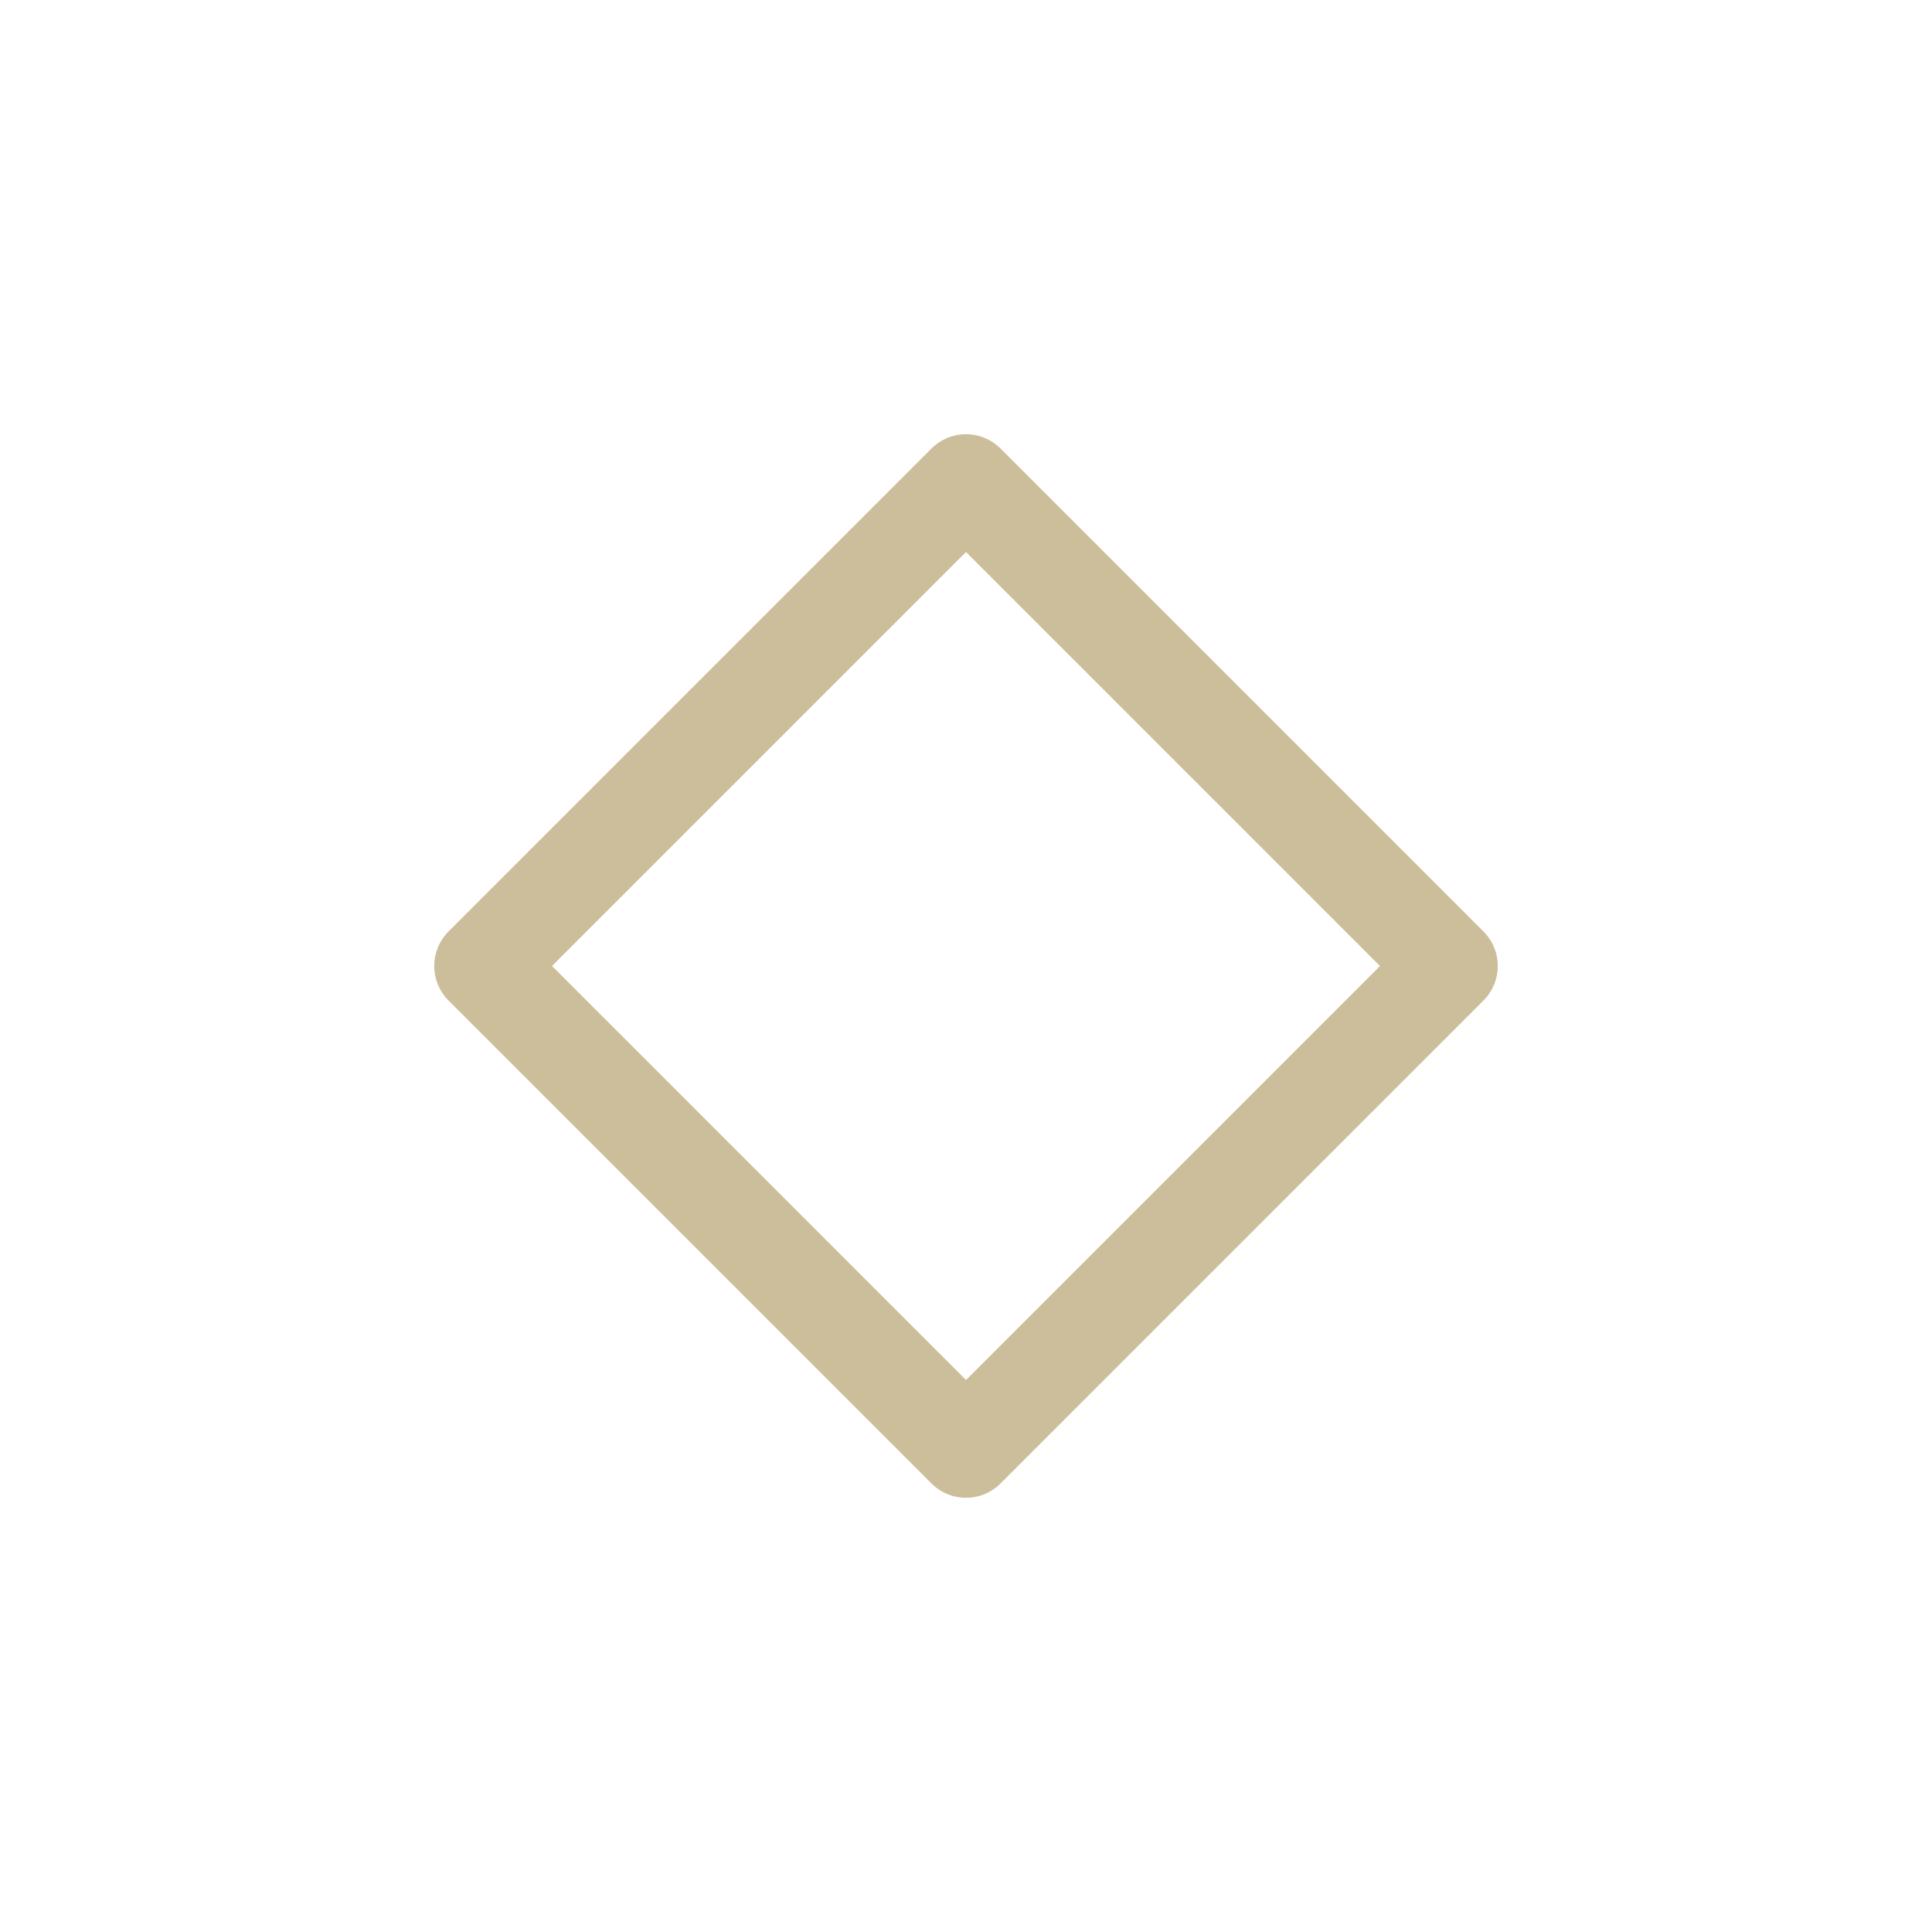
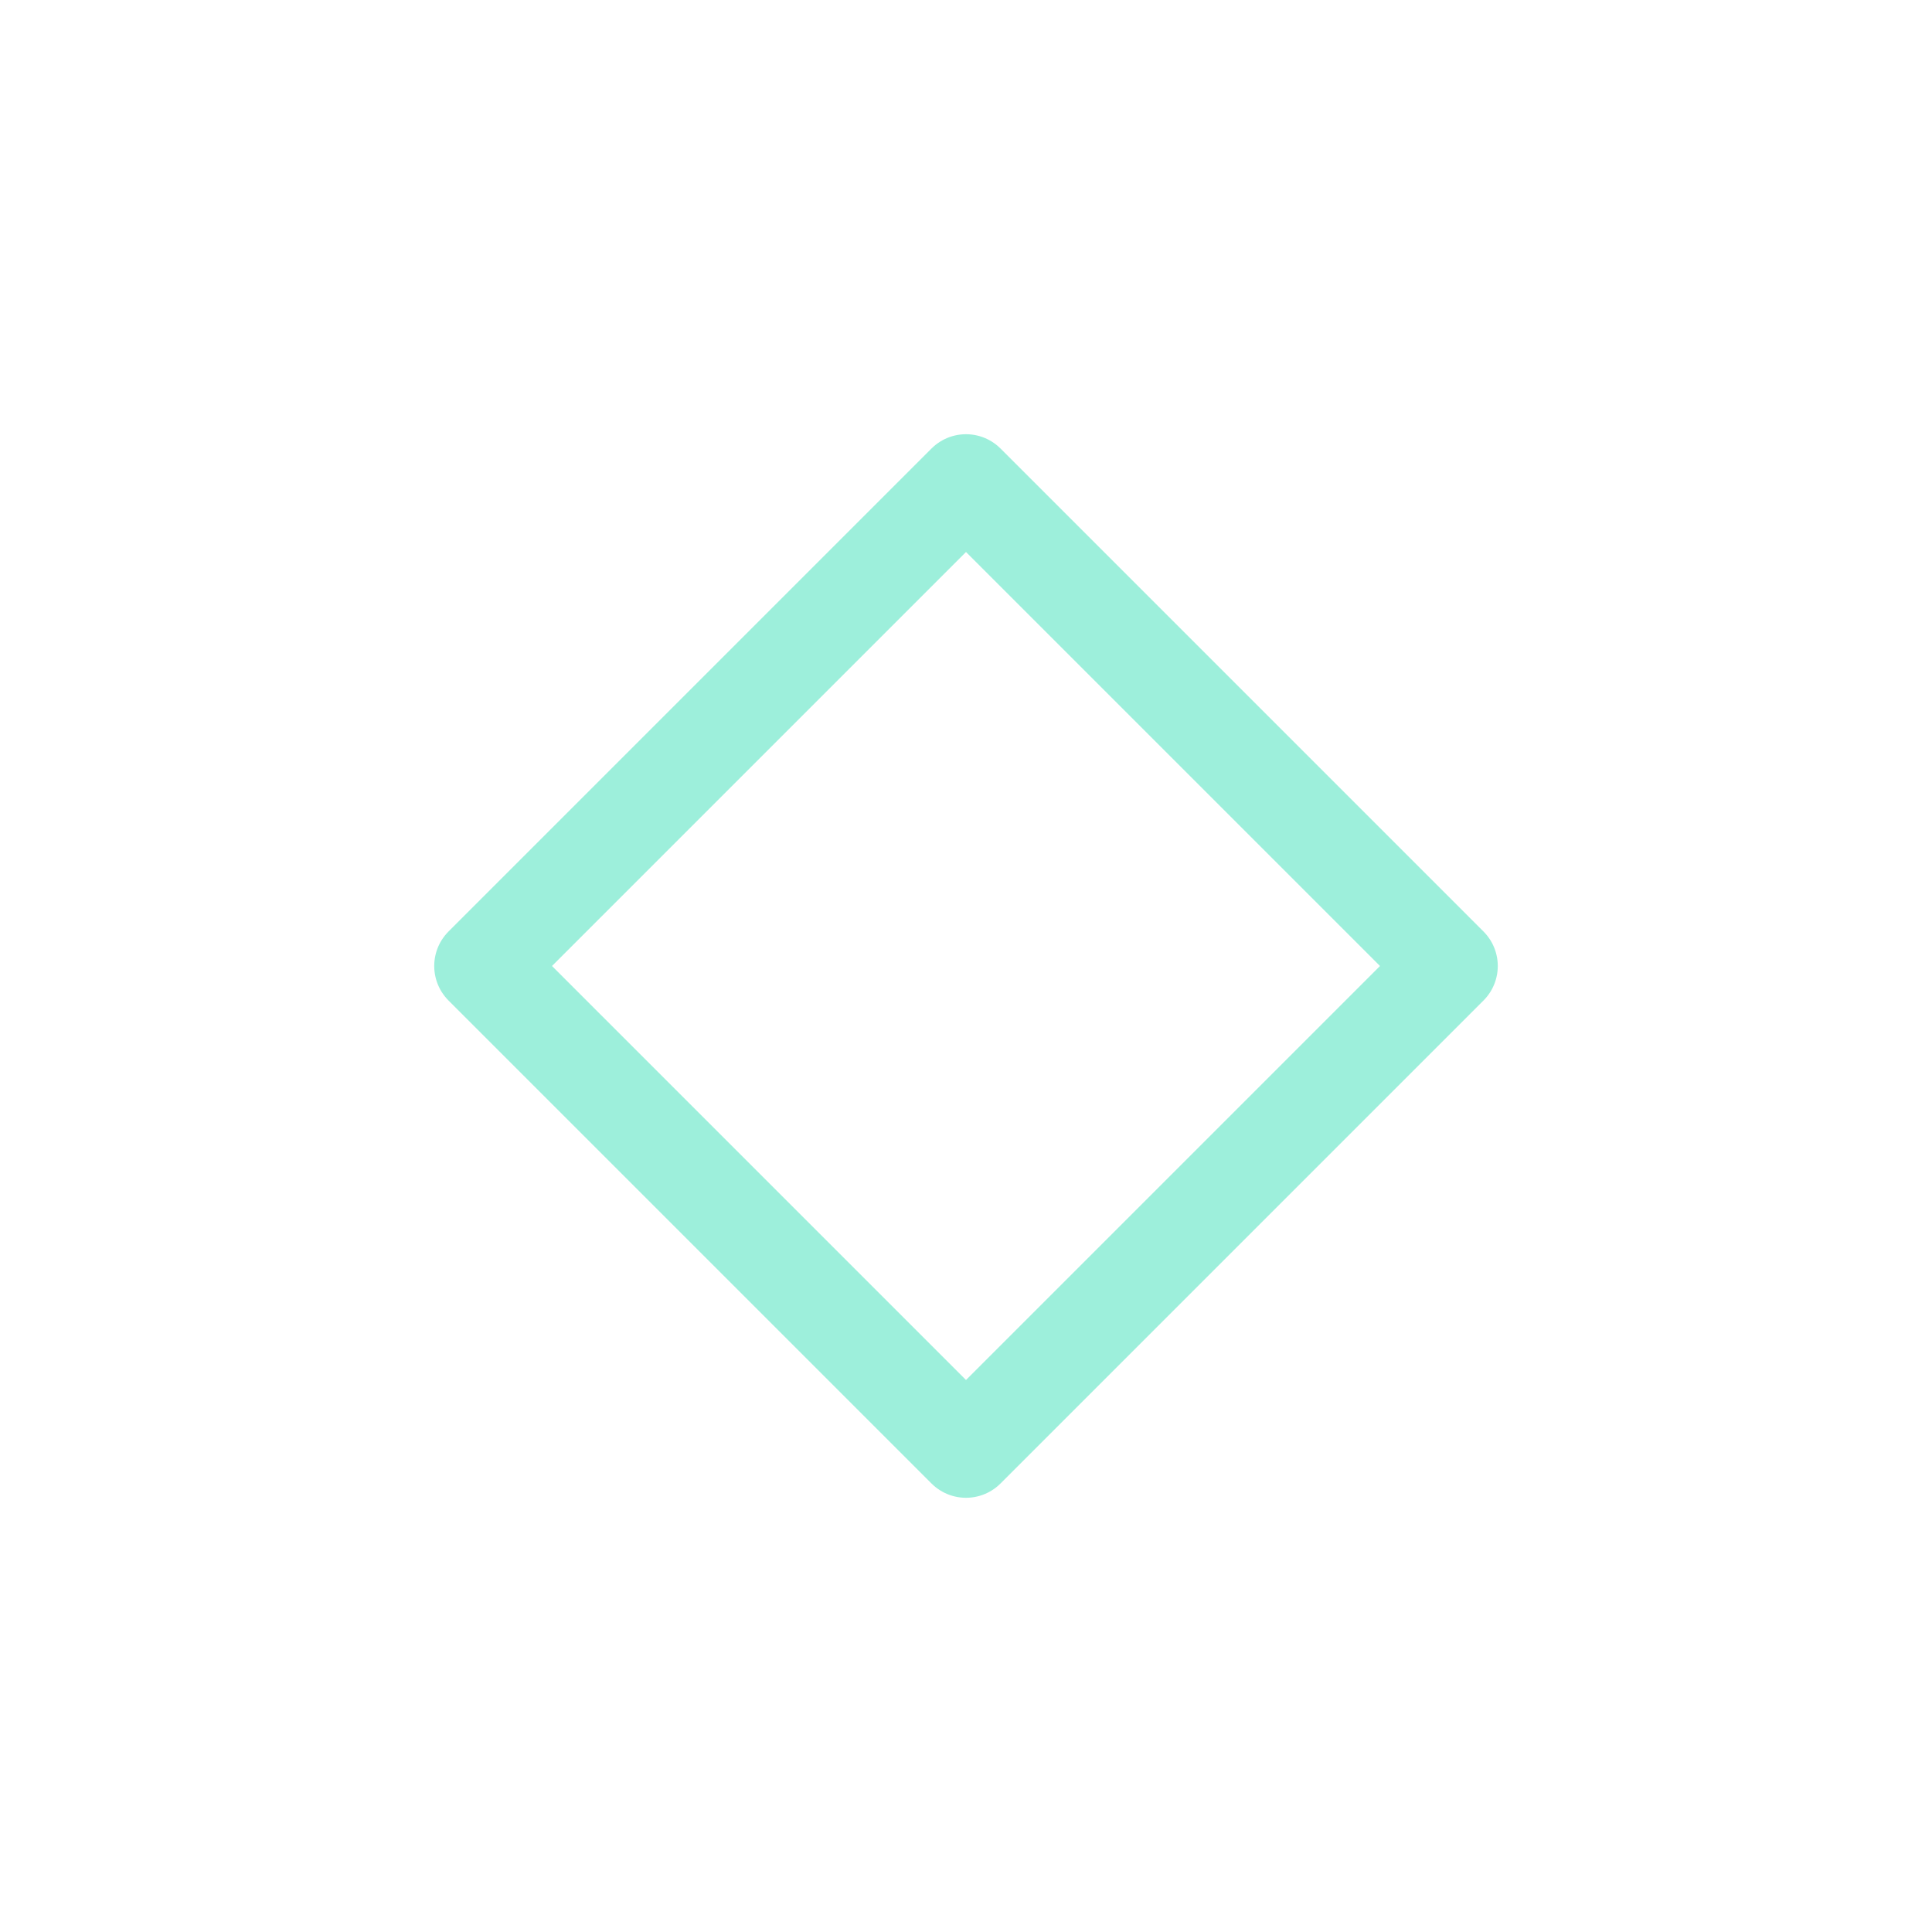
<svg xmlns="http://www.w3.org/2000/svg" viewBox="0 0 50 50" version="1.2" baseProfile="tiny">
  <defs>
</defs>
  <g fill="none" stroke="black" stroke-width="1" fill-rule="evenodd" stroke-linecap="square" stroke-linejoin="bevel">
-     <g fill="none" stroke="#ccbe9b" stroke-opacity="1" stroke-width="1.01" stroke-linecap="round" stroke-linejoin="round" transform="matrix(2.5,0,0,2.5,2.5,2.5)" font-family="Iosevka Term Curly" font-size="12" font-weight="500" font-style="normal">
+     <g fill="none" stroke="#9defdb" stroke-opacity="1" stroke-width="1.01" stroke-linecap="round" stroke-linejoin="round" transform="matrix(2.5,0,0,2.5,2.5,2.5)" font-family="Iosevka Term Curly" font-size="12" font-weight="500" font-style="normal">
      <path vector-effect="none" fill-rule="evenodd" d="M4,9 L9,4 L14,9 L9,14 L4,9" />
    </g>
    <g fill="none" stroke="#000000" stroke-opacity="1" stroke-width="1" stroke-linecap="square" stroke-linejoin="bevel" transform="matrix(1,0,0,1,0,0)" font-family="Iosevka Term Curly" font-size="12" font-weight="500" font-style="normal">
</g>
  </g>
</svg>
